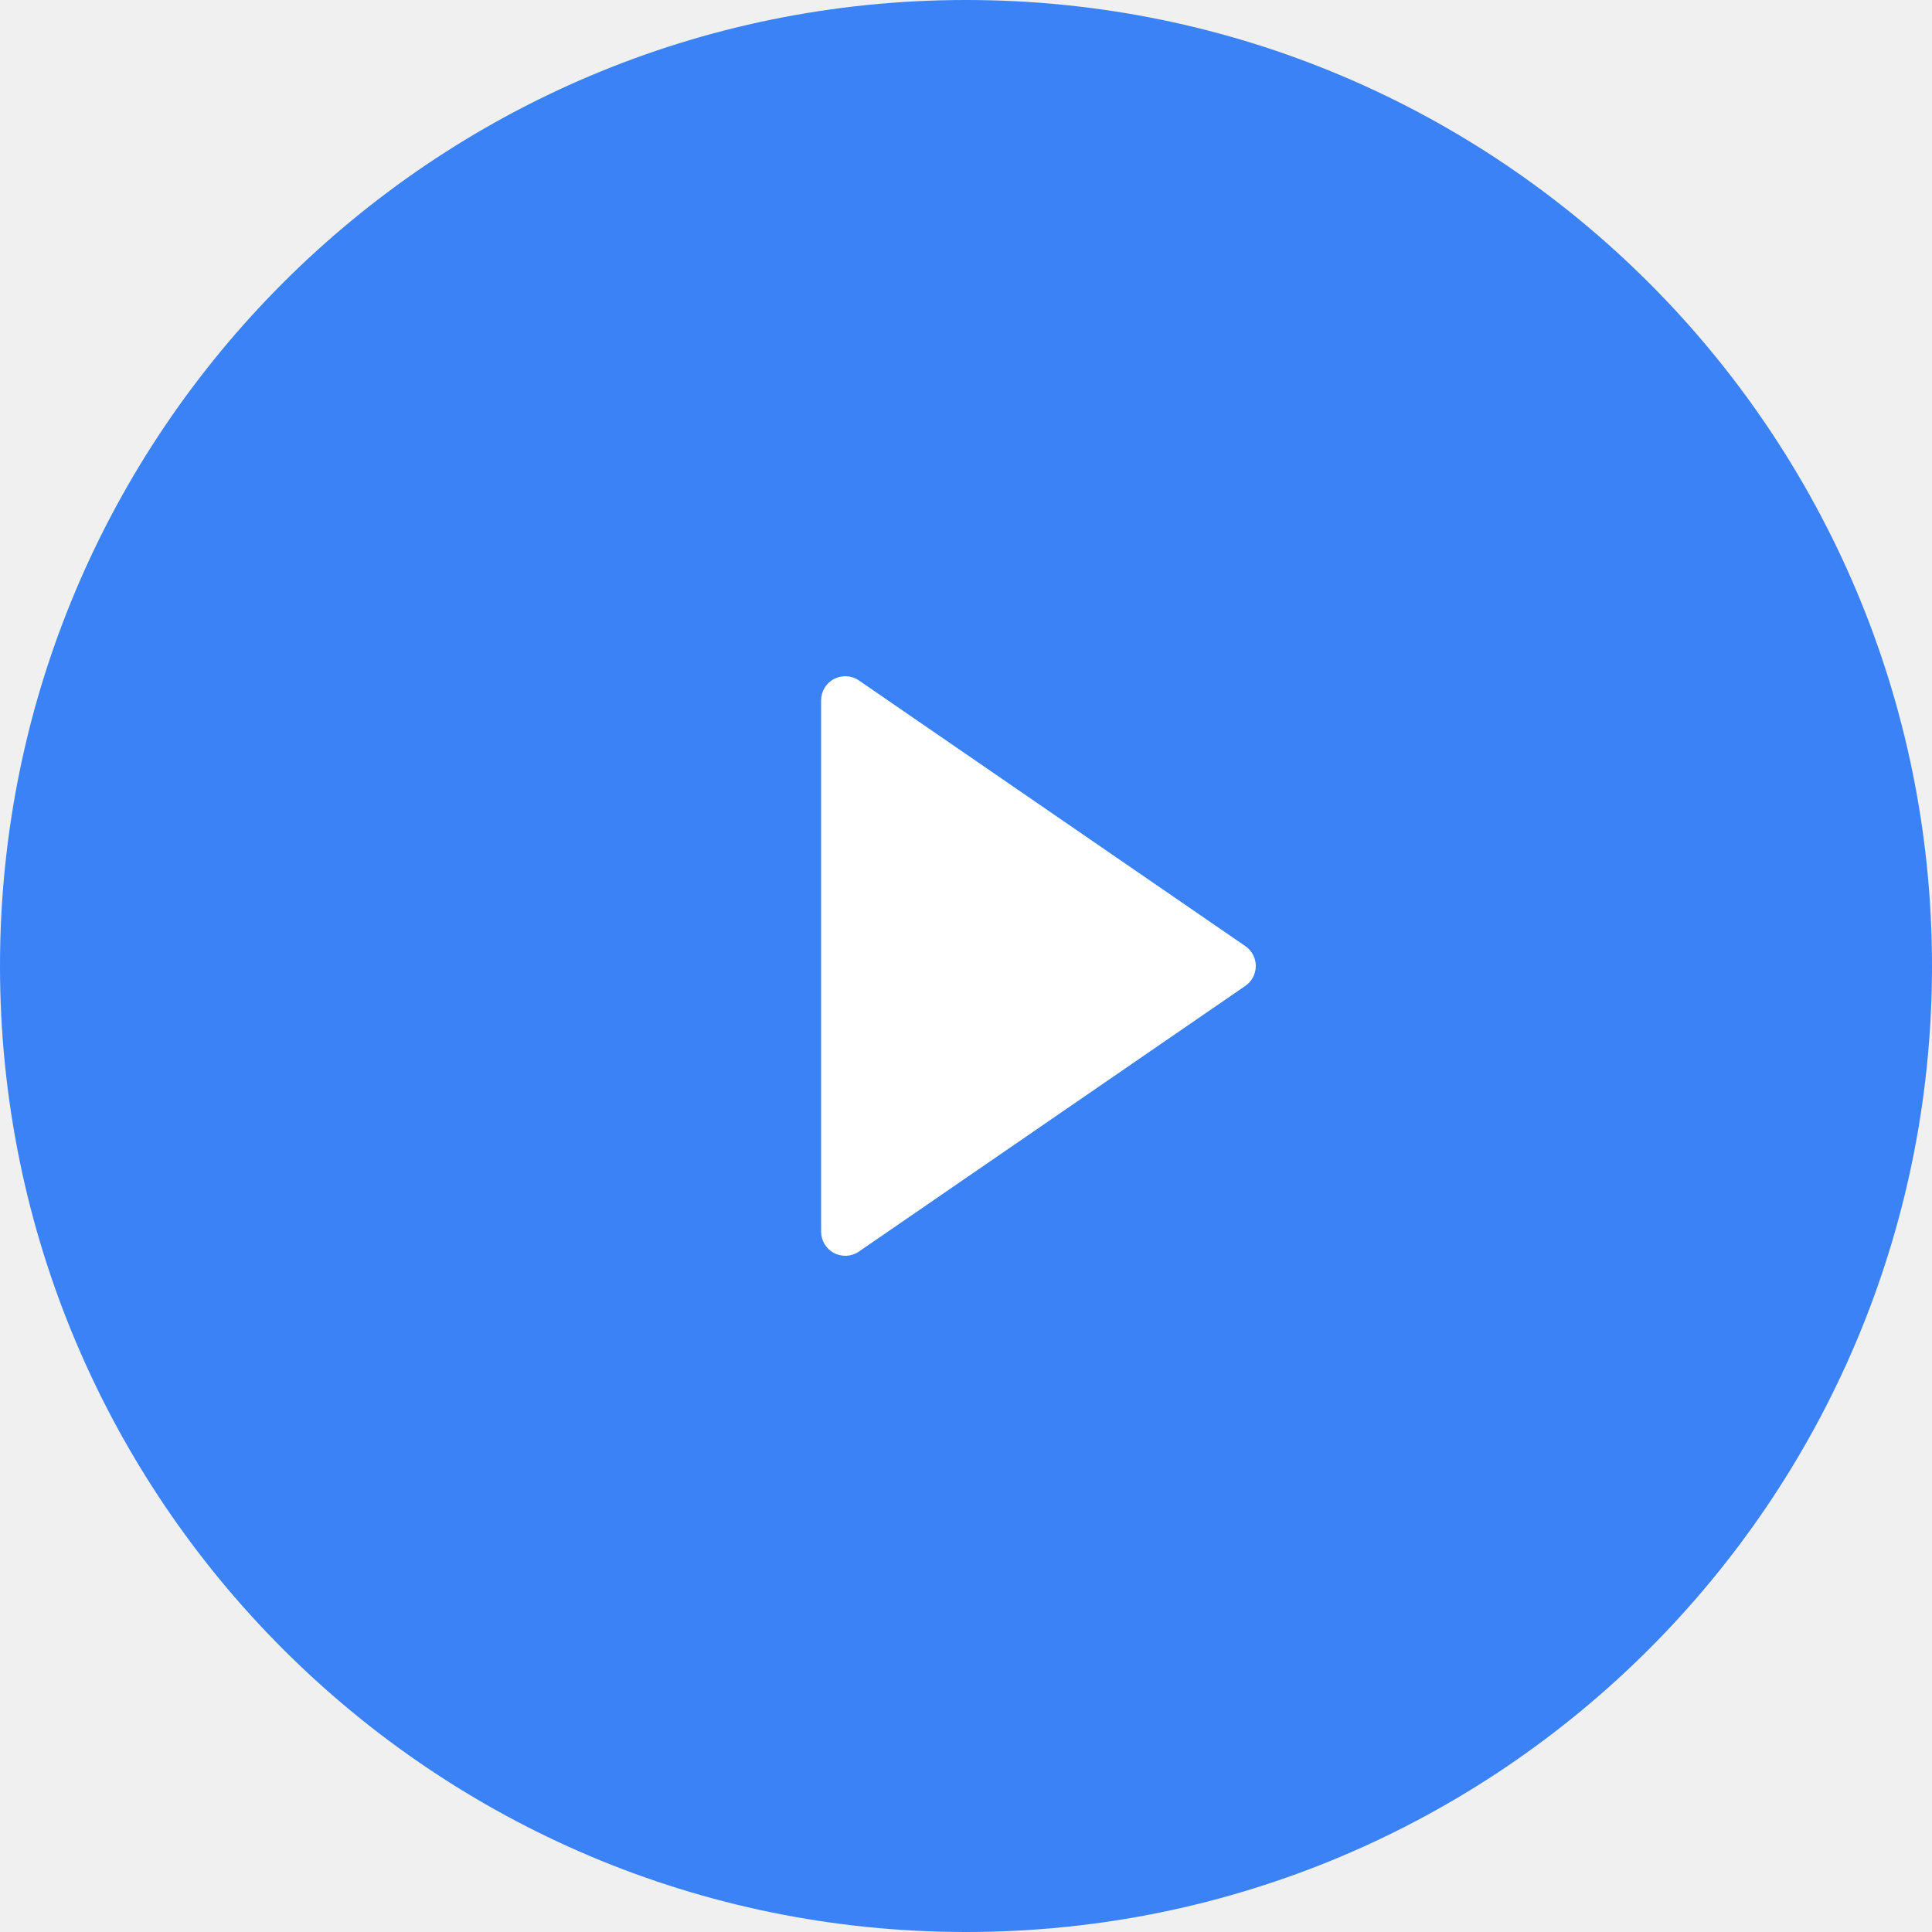
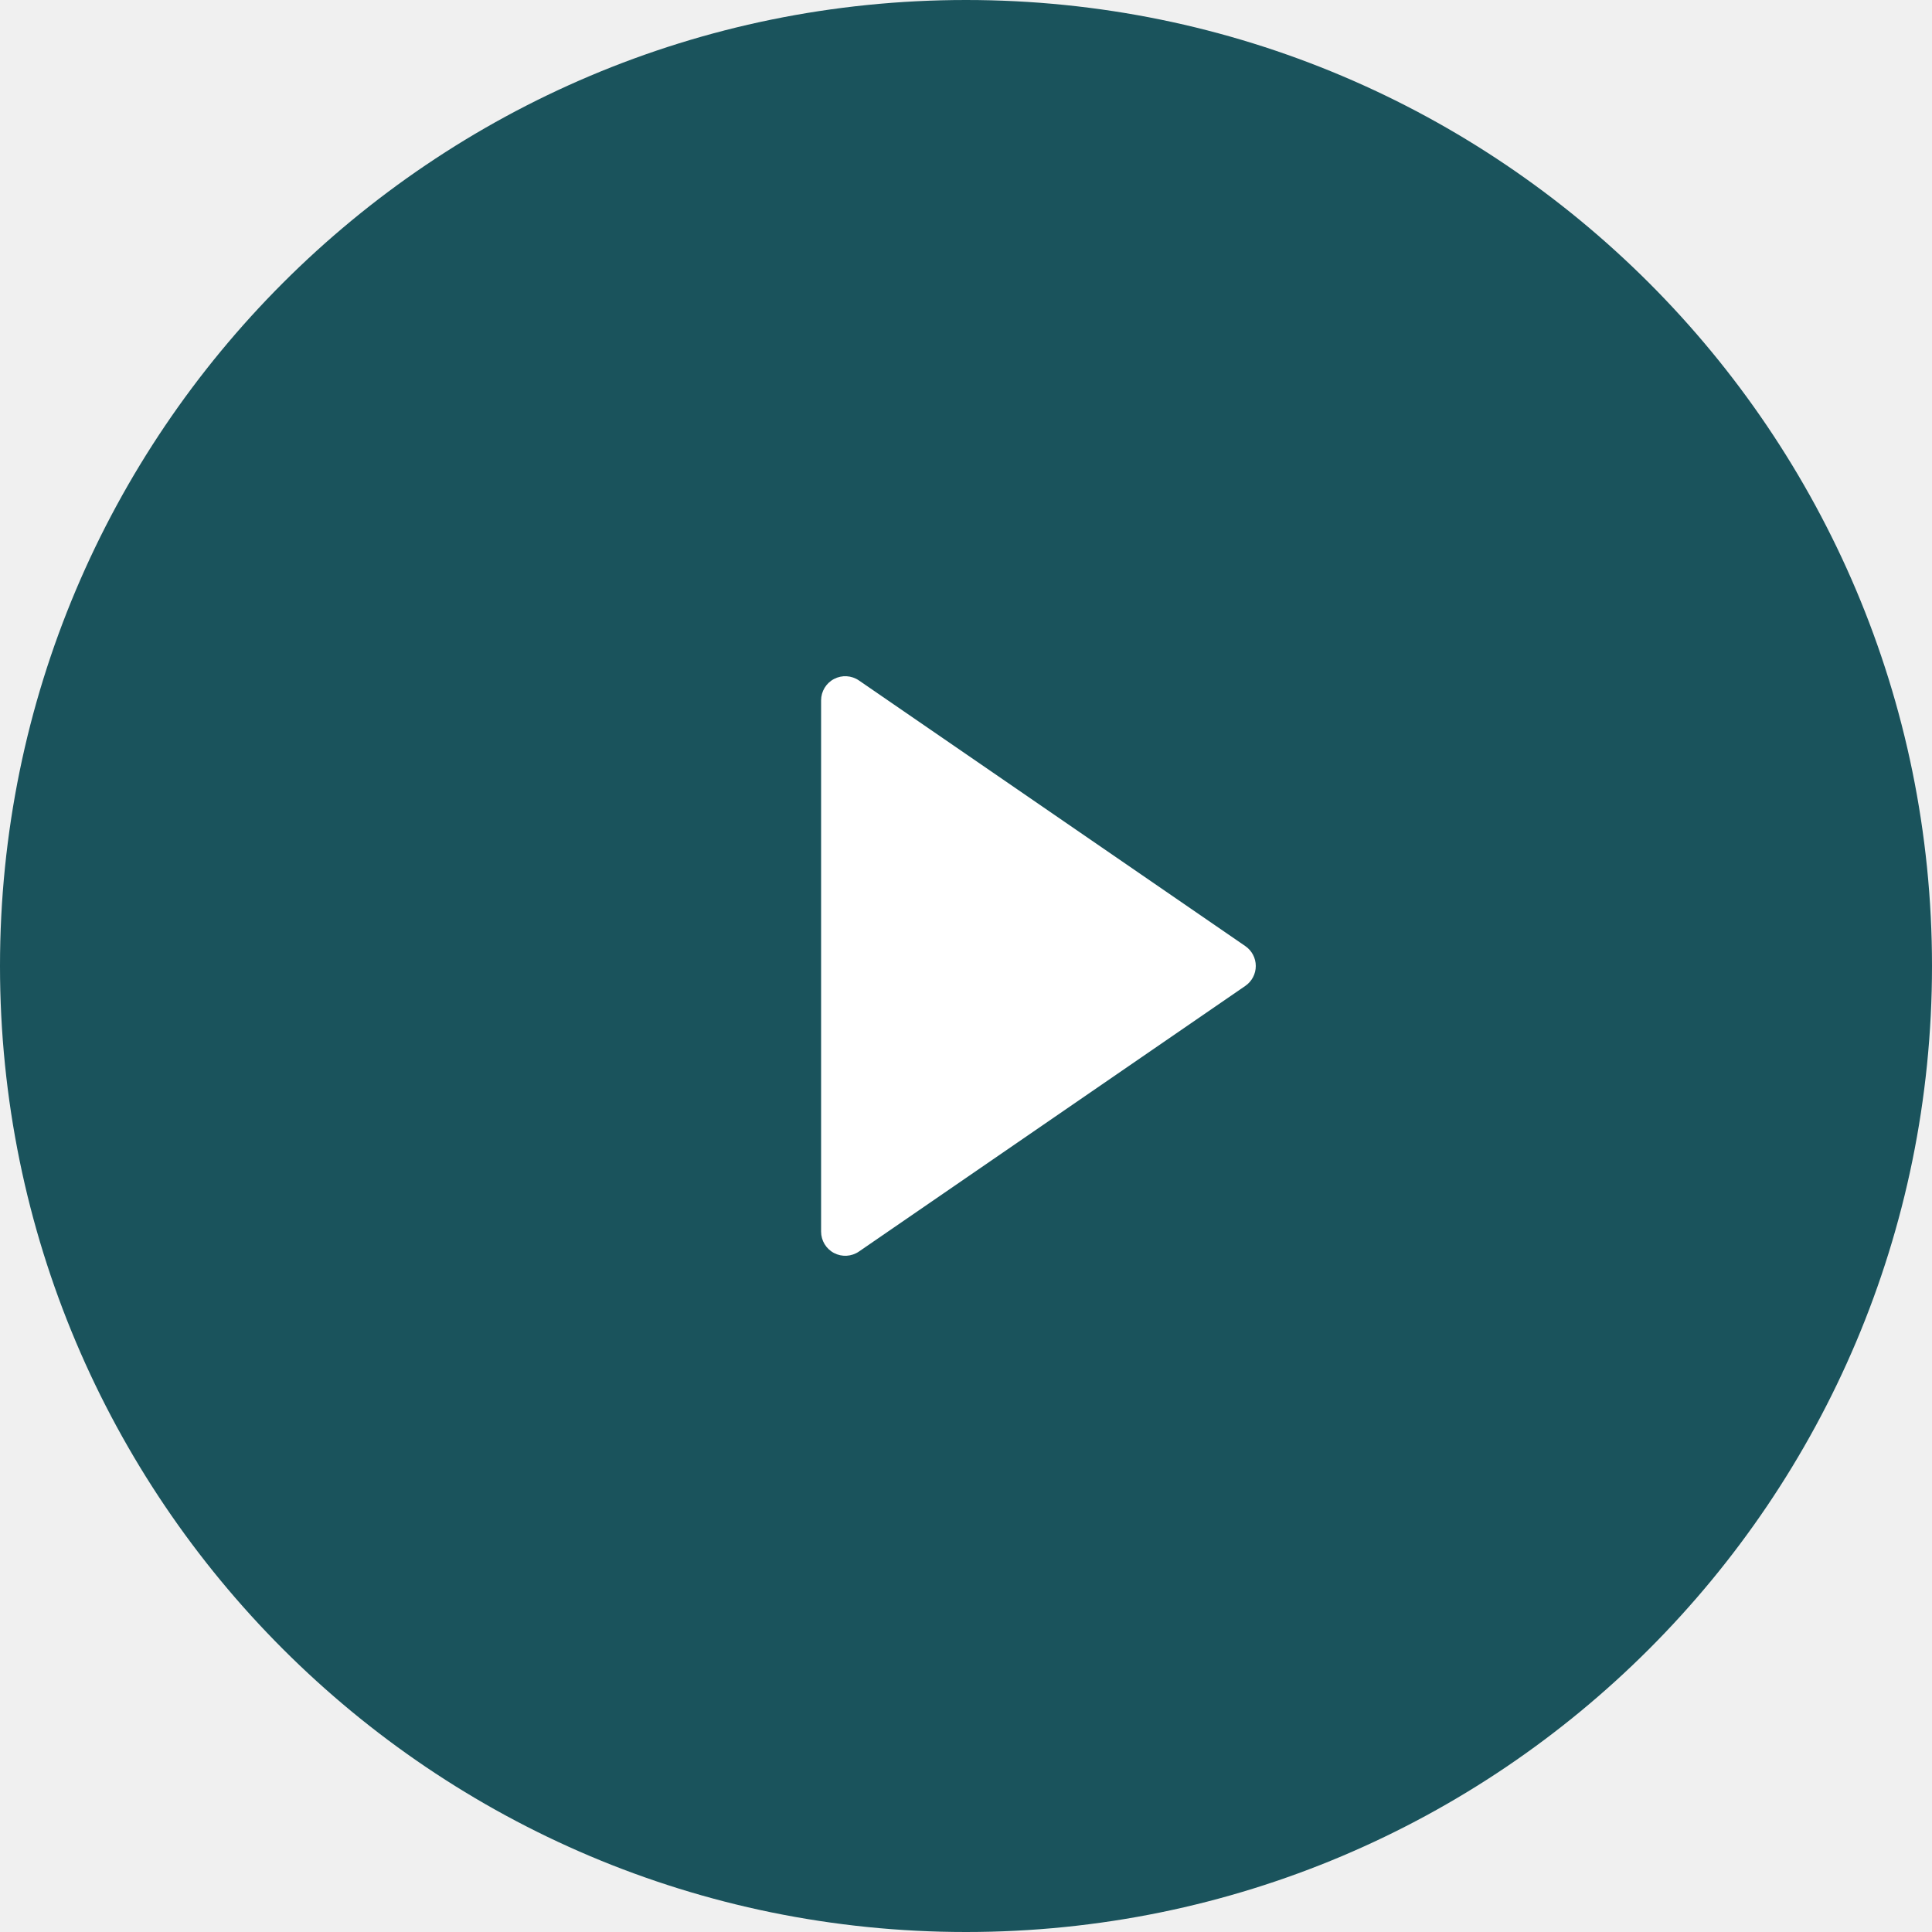
<svg xmlns="http://www.w3.org/2000/svg" width="40" height="40">
  <g fill="none" fill-rule="evenodd">
-     <circle cx="20" cy="20" r="20" fill="#3B82F6" />
+     <circle cx="20" cy="20" r="20" fill="#1A535C" />
    <path fill="#FFF" fill-rule="nonzero" d="M17.783 14.088A.5.5 0 0 0 17 14.5v11a.5.5 0 0 0 .783.412l8-5.5a.5.5 0 0 0 0-.824l-8-5.5Z" />
  </g>
</svg>
